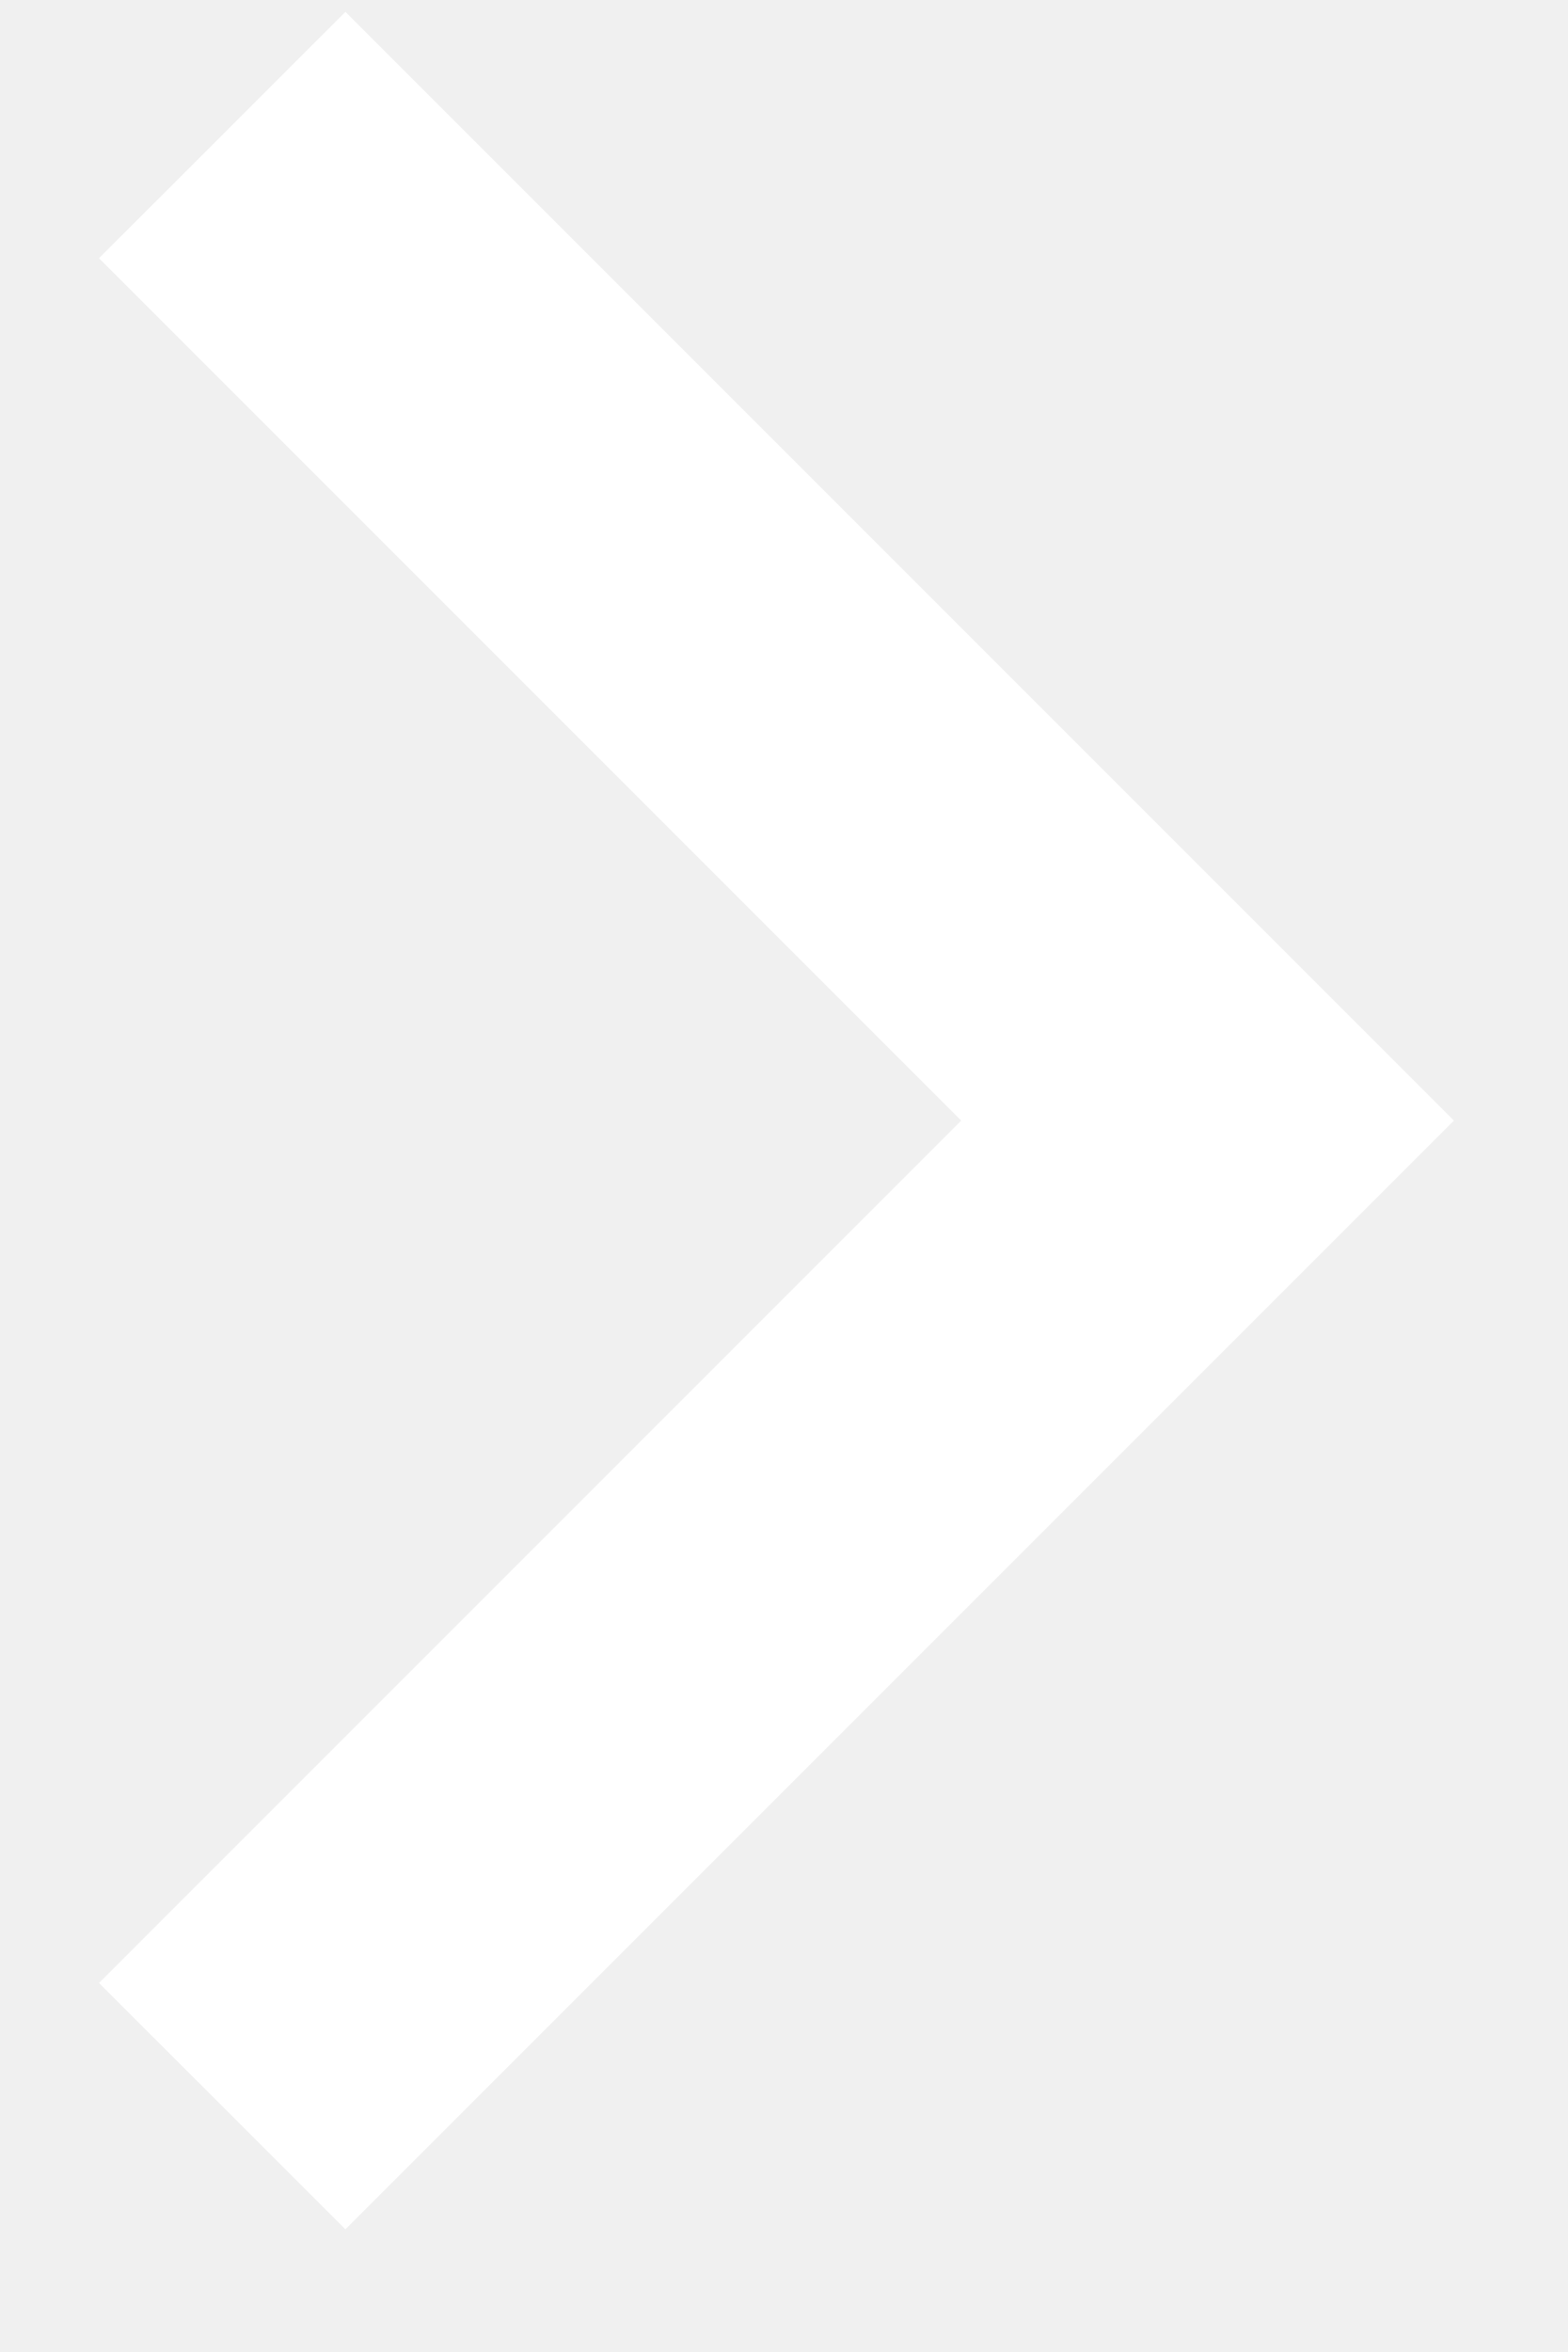
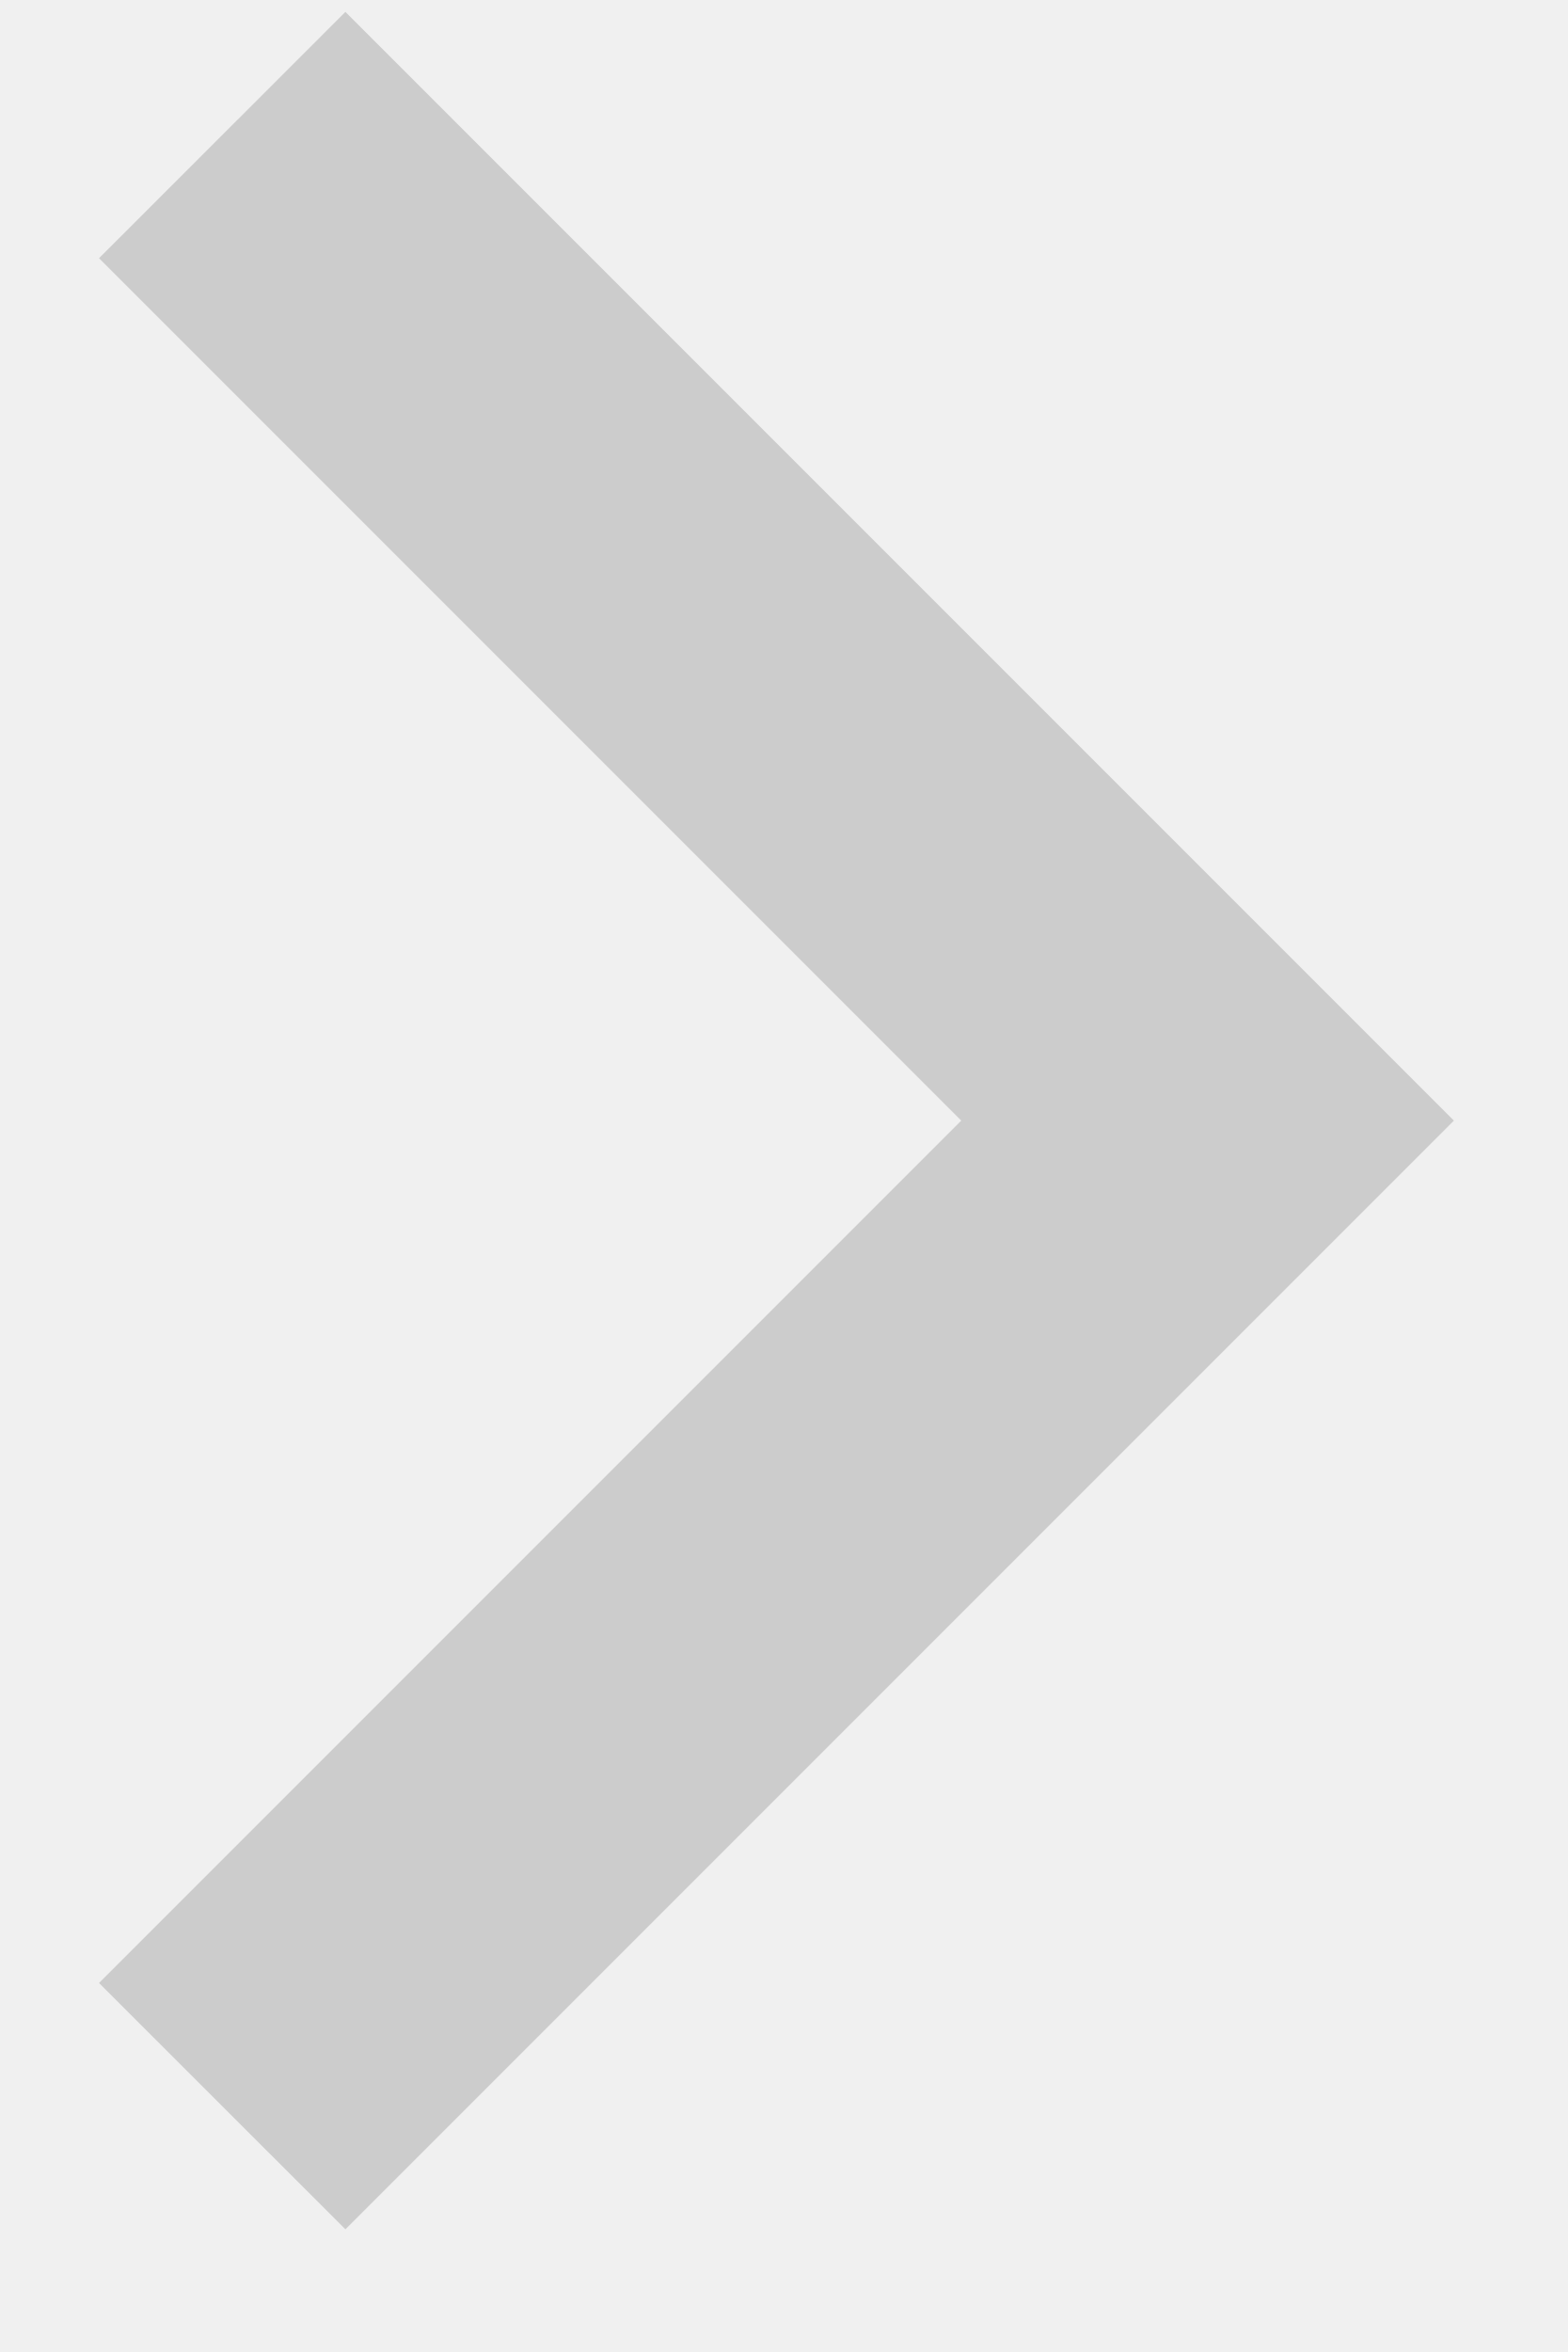
<svg xmlns="http://www.w3.org/2000/svg" width="12" height="18" viewBox="0 0 12 18" fill="none">
-   <path d="M7.358 8.576L0.758 1.976L2.644 0.091L11.129 8.576L2.644 17.061L0.758 15.176L7.358 8.576Z" fill="white" />
+   <path d="M7.358 8.576L0.758 1.976L2.644 0.091L11.129 8.576L2.644 17.061L0.758 15.176L7.358 8.576Z" fill="#cccccc" />
</svg>
